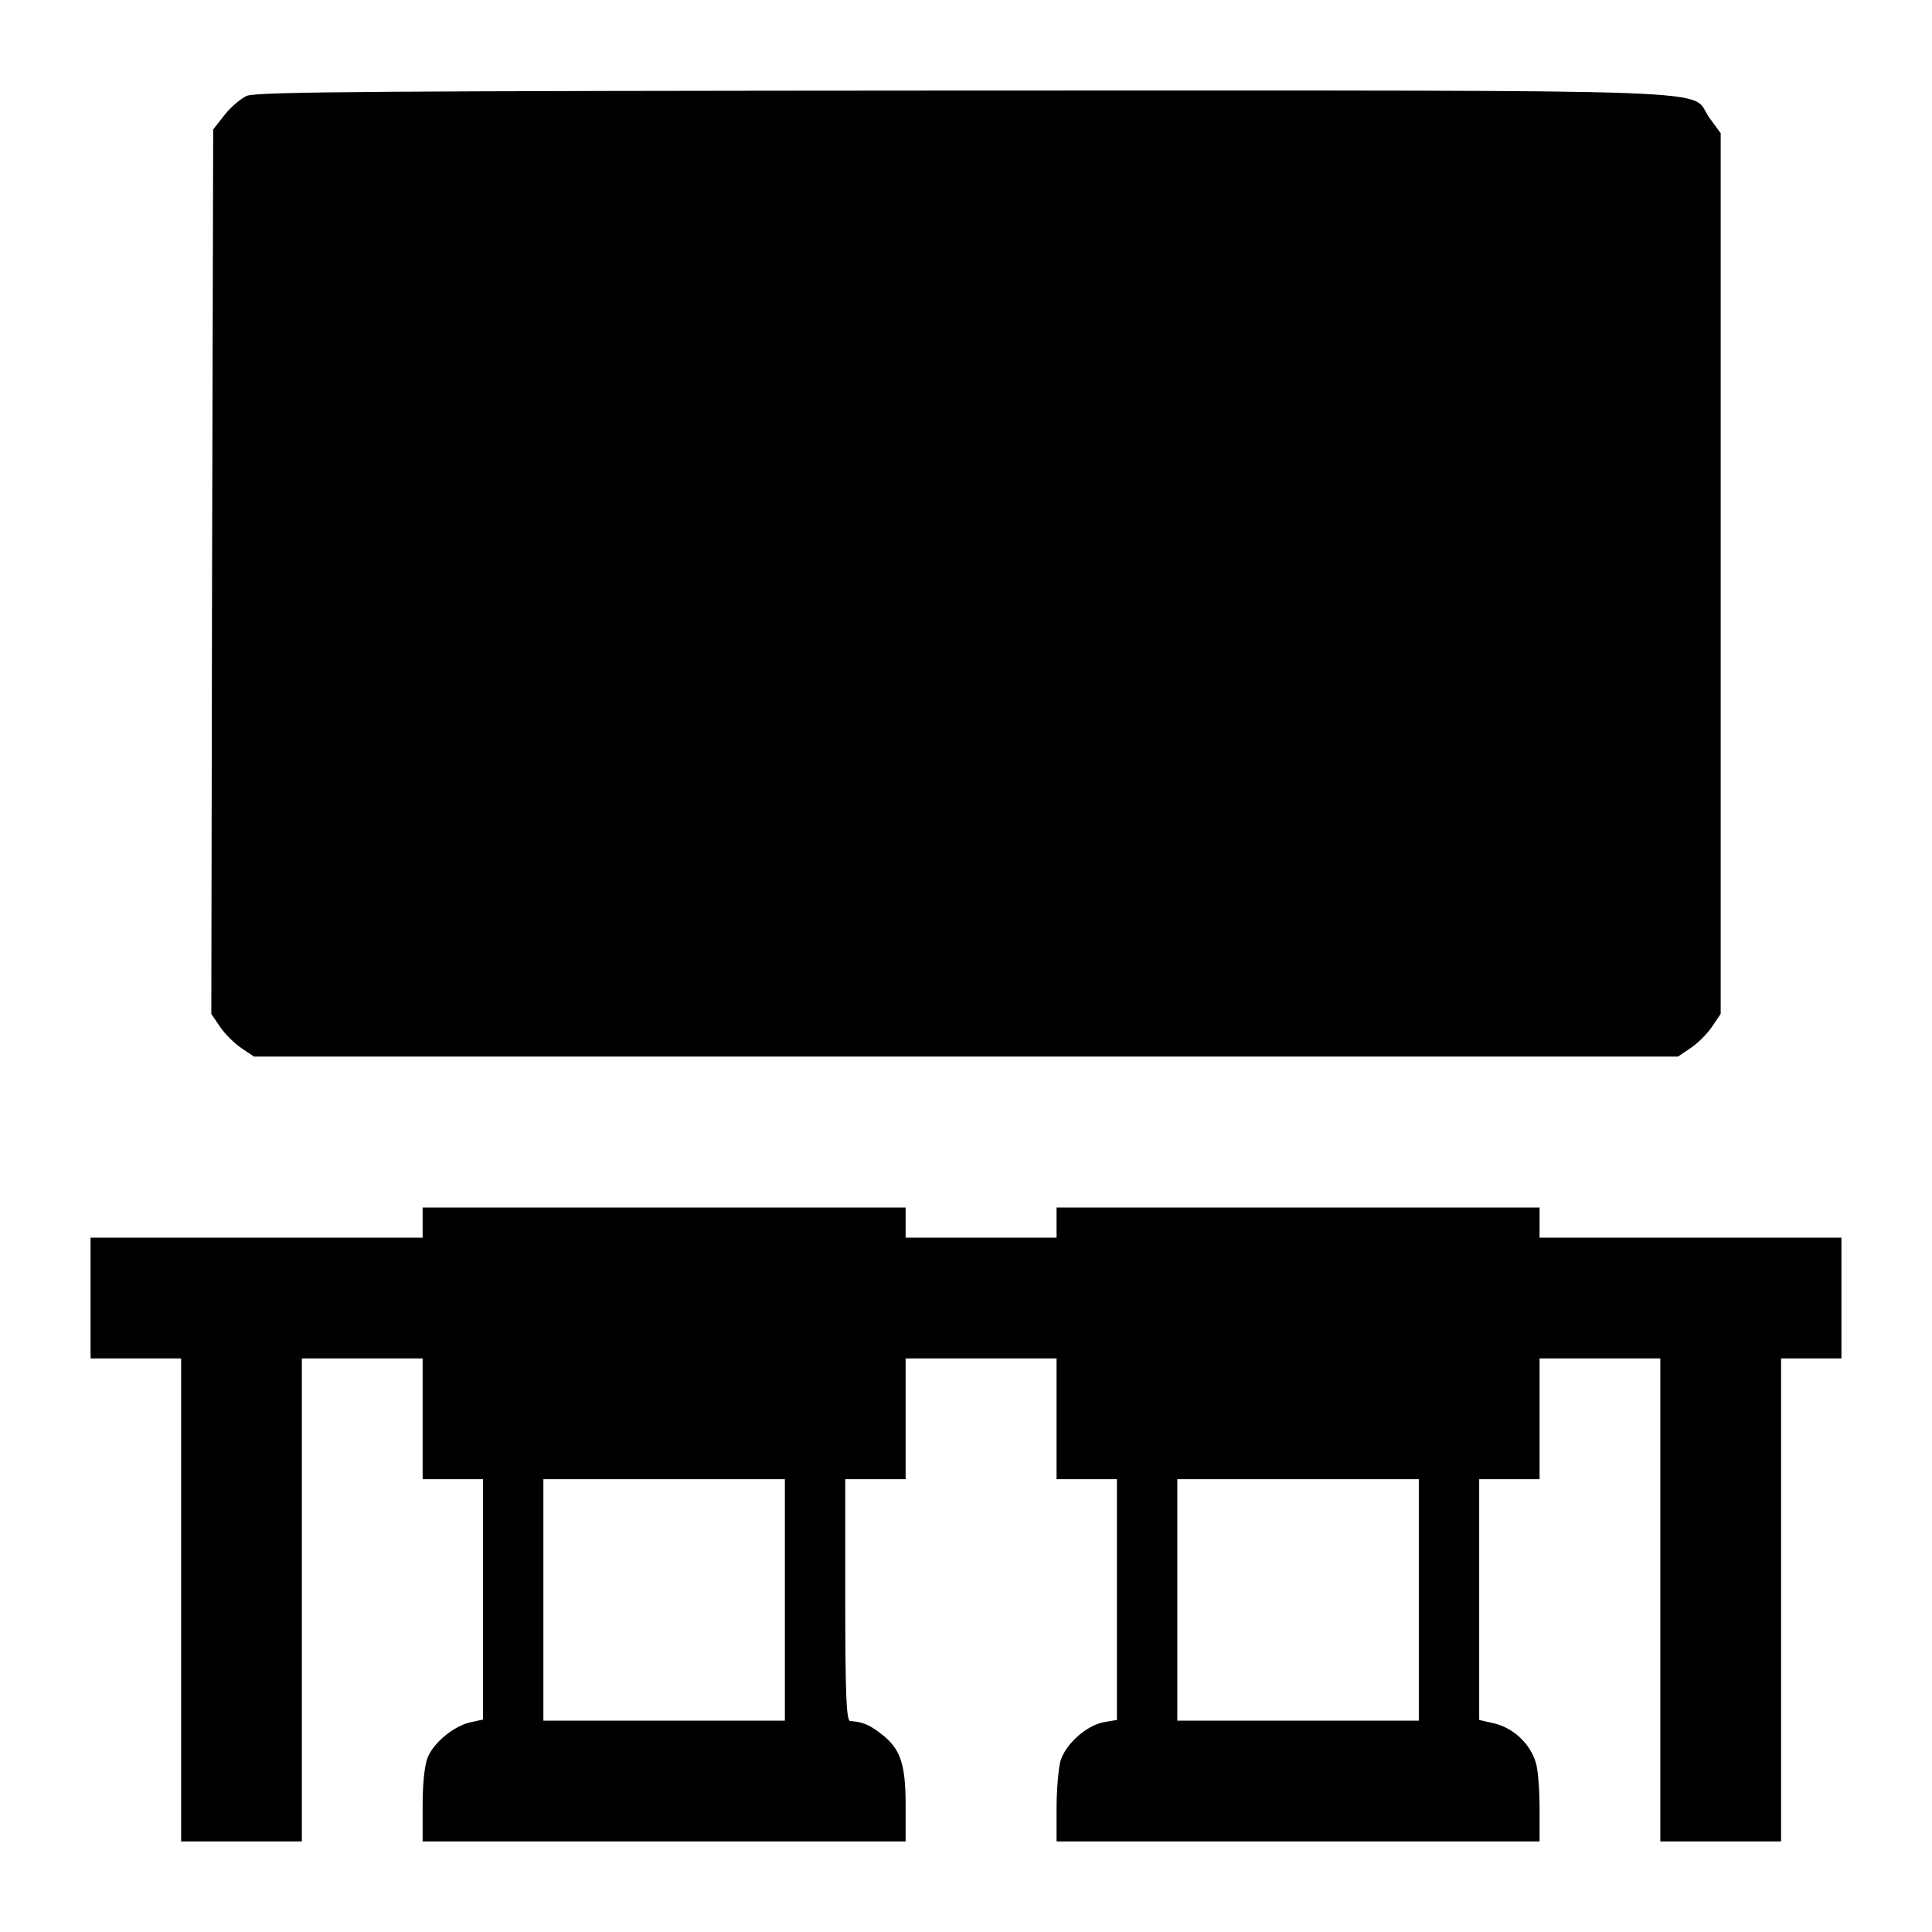
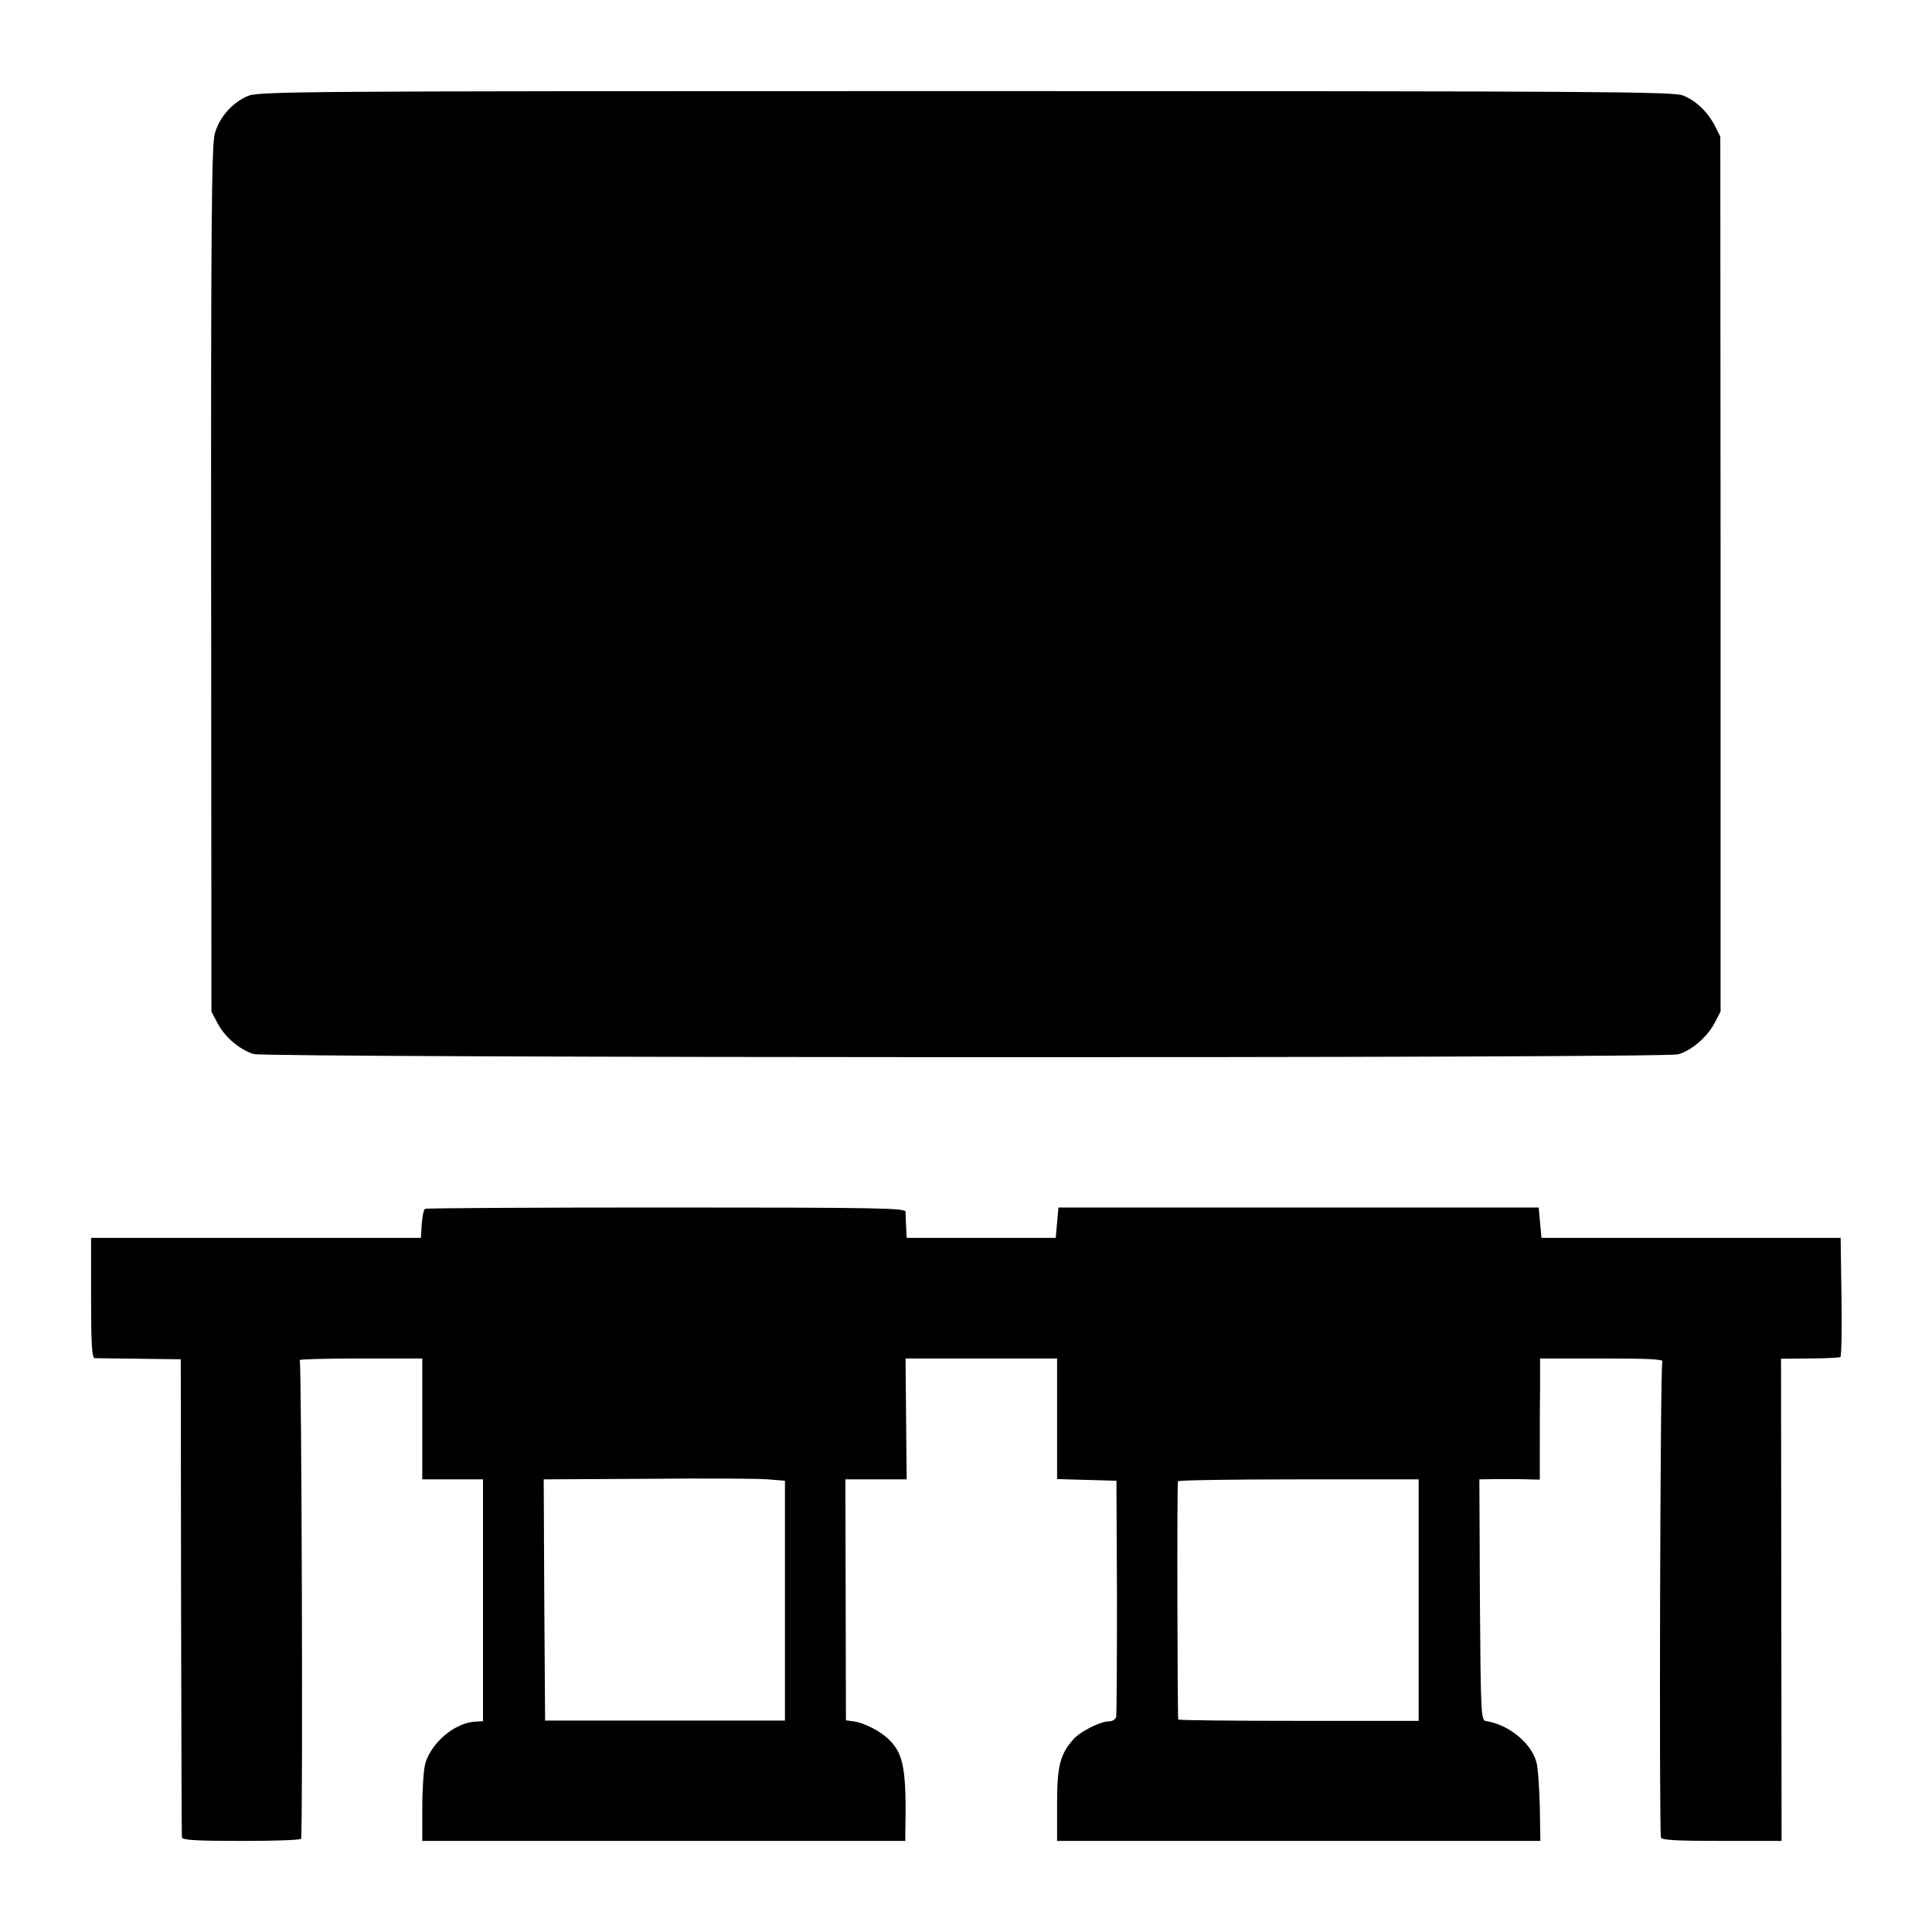
- <svg xmlns="http://www.w3.org/2000/svg" version="1.0" width="512pt" height="512pt" viewBox="0 0 512 512" preserveAspectRatio="xMidYMid meet">
-   <g transform="translate(0,512) scale(0.1,-0.1)" fill="#000000" stroke="none">
-     <path d="M654 4866 c-17 -8 -44 -31 -60 -52 l-29 -37 -3 -1172 -2 -1172 23 -34 c12 -18 38 -44 56 -56 l34 -23 1887 0 1887 0 34 23 c18 12 44 38 56 56 l23 34 0 1167 0 1167 -30 41 c-57 78 127 72 -1967 72 -1562 -1 -1883 -3 -1909 -14z" />
-     <path d="M1120 1880 l0 -40 -440 0 -440 0 0 -160 0 -160 120 0 120 0 0 -640 0 -640 160 0 160 0 0 640 0 640 160 0 160 0 0 -160 0 -160 80 0 80 0 0 -319 0 -318 -32 -7 c-43 -9 -97 -52 -114 -92 -9 -21 -14 -70 -14 -129 l0 -95 640 0 640 0 0 96 c0 110 -14 151 -66 190 -31 24 -49 31 -81 33 -10 1 -13 72 -13 321 l0 320 80 0 80 0 0 160 0 160 200 0 200 0 0 -160 0 -160 80 0 80 0 0 -319 0 -319 -35 -6 c-47 -9 -102 -59 -115 -104 -5 -20 -10 -76 -10 -124 l0 -88 640 0 640 0 0 88 c0 48 -4 103 -10 121 -14 48 -57 90 -107 103 l-43 10 0 319 0 319 80 0 80 0 0 160 0 160 160 0 160 0 0 -640 0 -640 160 0 160 0 0 640 0 640 80 0 80 0 0 160 0 160 -400 0 -400 0 0 40 0 40 -640 0 -640 0 0 -40 0 -40 -200 0 -200 0 0 40 0 40 -640 0 -640 0 0 -40z m960 -1000 l0 -320 -320 0 -320 0 0 320 0 320 320 0 320 0 0 -320z m1680 0 l0 -320 -320 0 -320 0 0 320 0 320 320 0 320 0 0 -320z" />
+ <svg xmlns="http://www.w3.org/2000/svg" version="1.0" width="700pt" height="700pt" viewBox="0 0 700 700" preserveAspectRatio="xMidYMid meet">
+   <g transform="translate(0,700) scale(0.1,-0.1)" fill="#000000" stroke="none">
+     <path d="M895 6651 c-57 -26 -101 -78 -117 -136 -11 -42 -14 -315 -13 -1615 l1 -1565 22 -42 c26 -50 80 -96 131 -112 50 -14 5108 -16 5161 -1 48 13 106 63 132 113 l22 42 0 1585 -1 1585 -20 40 c-27 51 -68 90 -115 109 -33 14 -306 16 -2600 16 -2475 0 -2564 -1 -2603 -19z" />
+     <path d="M1540 2620 c-5 -3 -10 -28 -12 -55 l-3 -50 -597 0 -598 0 0 -217 c0 -167 3 -218 13 -219 6 0 80 -1 162 -2 l150 -2 1 -860 c1 -473 2 -866 3 -872 1 -10 51 -13 216 -13 118 0 215 3 216 8 7 51 2 1729 -5 1734 -5 3 92 6 217 6 l227 0 0 -219 0 -219 110 0 110 0 0 -438 0 -438 -31 -2 c-73 -6 -155 -75 -178 -151 -6 -21 -11 -93 -11 -160 l0 -121 875 0 875 0 0 23 c5 234 -5 293 -61 346 -31 30 -89 59 -125 64 l-29 4 -1 436 -1 437 111 0 111 0 -2 219 -2 219 274 0 275 0 0 -219 0 -218 108 -3 107 -3 2 -420 c0 -231 -1 -427 -3 -436 -3 -10 -15 -16 -29 -16 -30 -1 -102 -37 -127 -66 -47 -54 -58 -95 -58 -234 l0 -133 876 0 875 0 -2 127 c-2 71 -7 143 -13 161 -20 69 -102 134 -181 146 -19 3 -20 15 -23 439 l-2 437 67 1 c38 0 87 0 110 -1 l42 -1 0 118 c0 65 0 164 1 220 l0 101 225 0 c168 0 223 -3 218 -11 -8 -12 -12 -1702 -5 -1725 3 -9 56 -12 221 -12 l216 0 -1 873 -1 874 103 1 c57 0 107 3 112 5 4 3 6 101 4 219 l-3 213 -542 0 -542 0 -5 55 -5 55 -870 0 -870 0 -5 -55 -5 -55 -270 0 -270 0 -2 40 c-1 22 -2 47 -2 55 -1 13 -104 15 -867 15 -476 0 -870 -2 -874 -5z m1304 -1420 l0 -434 -434 0 -435 0 -3 437 -2 437 375 2 c206 2 403 1 437 -2 l62 -5 0 -435z m2296 3 l0 -438 -435 0 c-239 0 -436 2 -436 5 -3 14 -5 856 -1 863 2 4 199 7 438 7 l434 0 0 -437z" />
  </g>
</svg>
